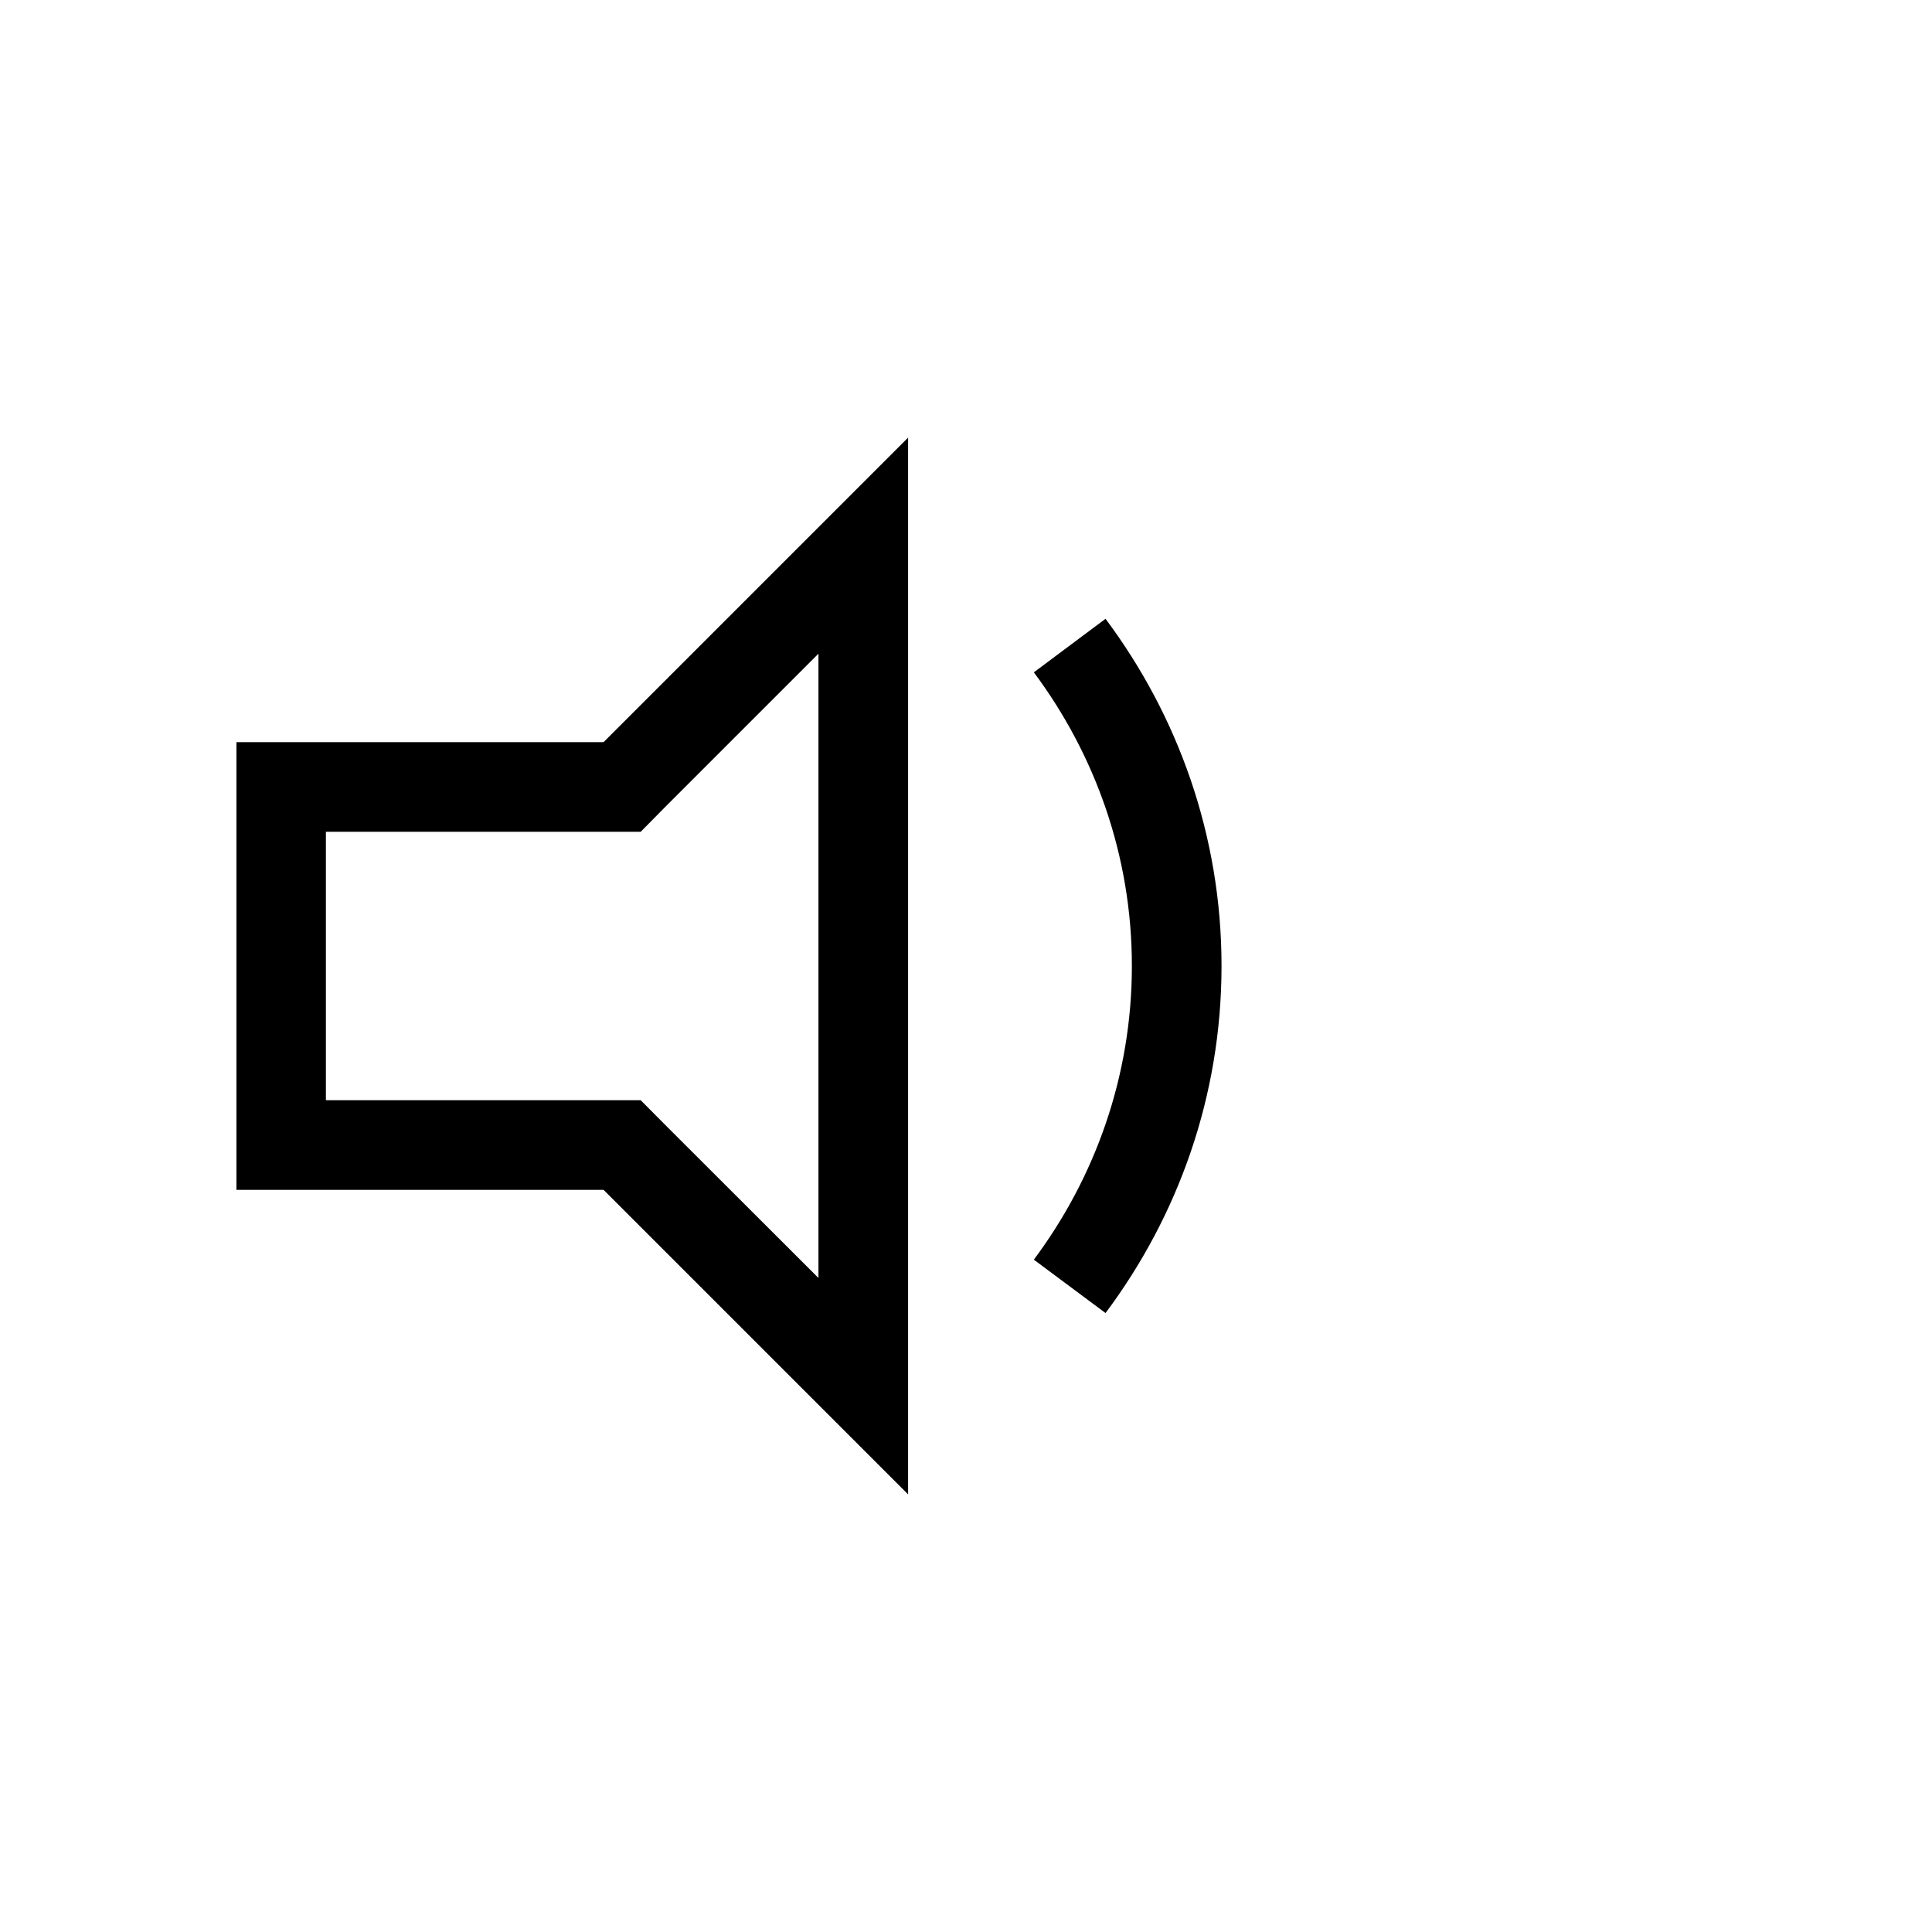
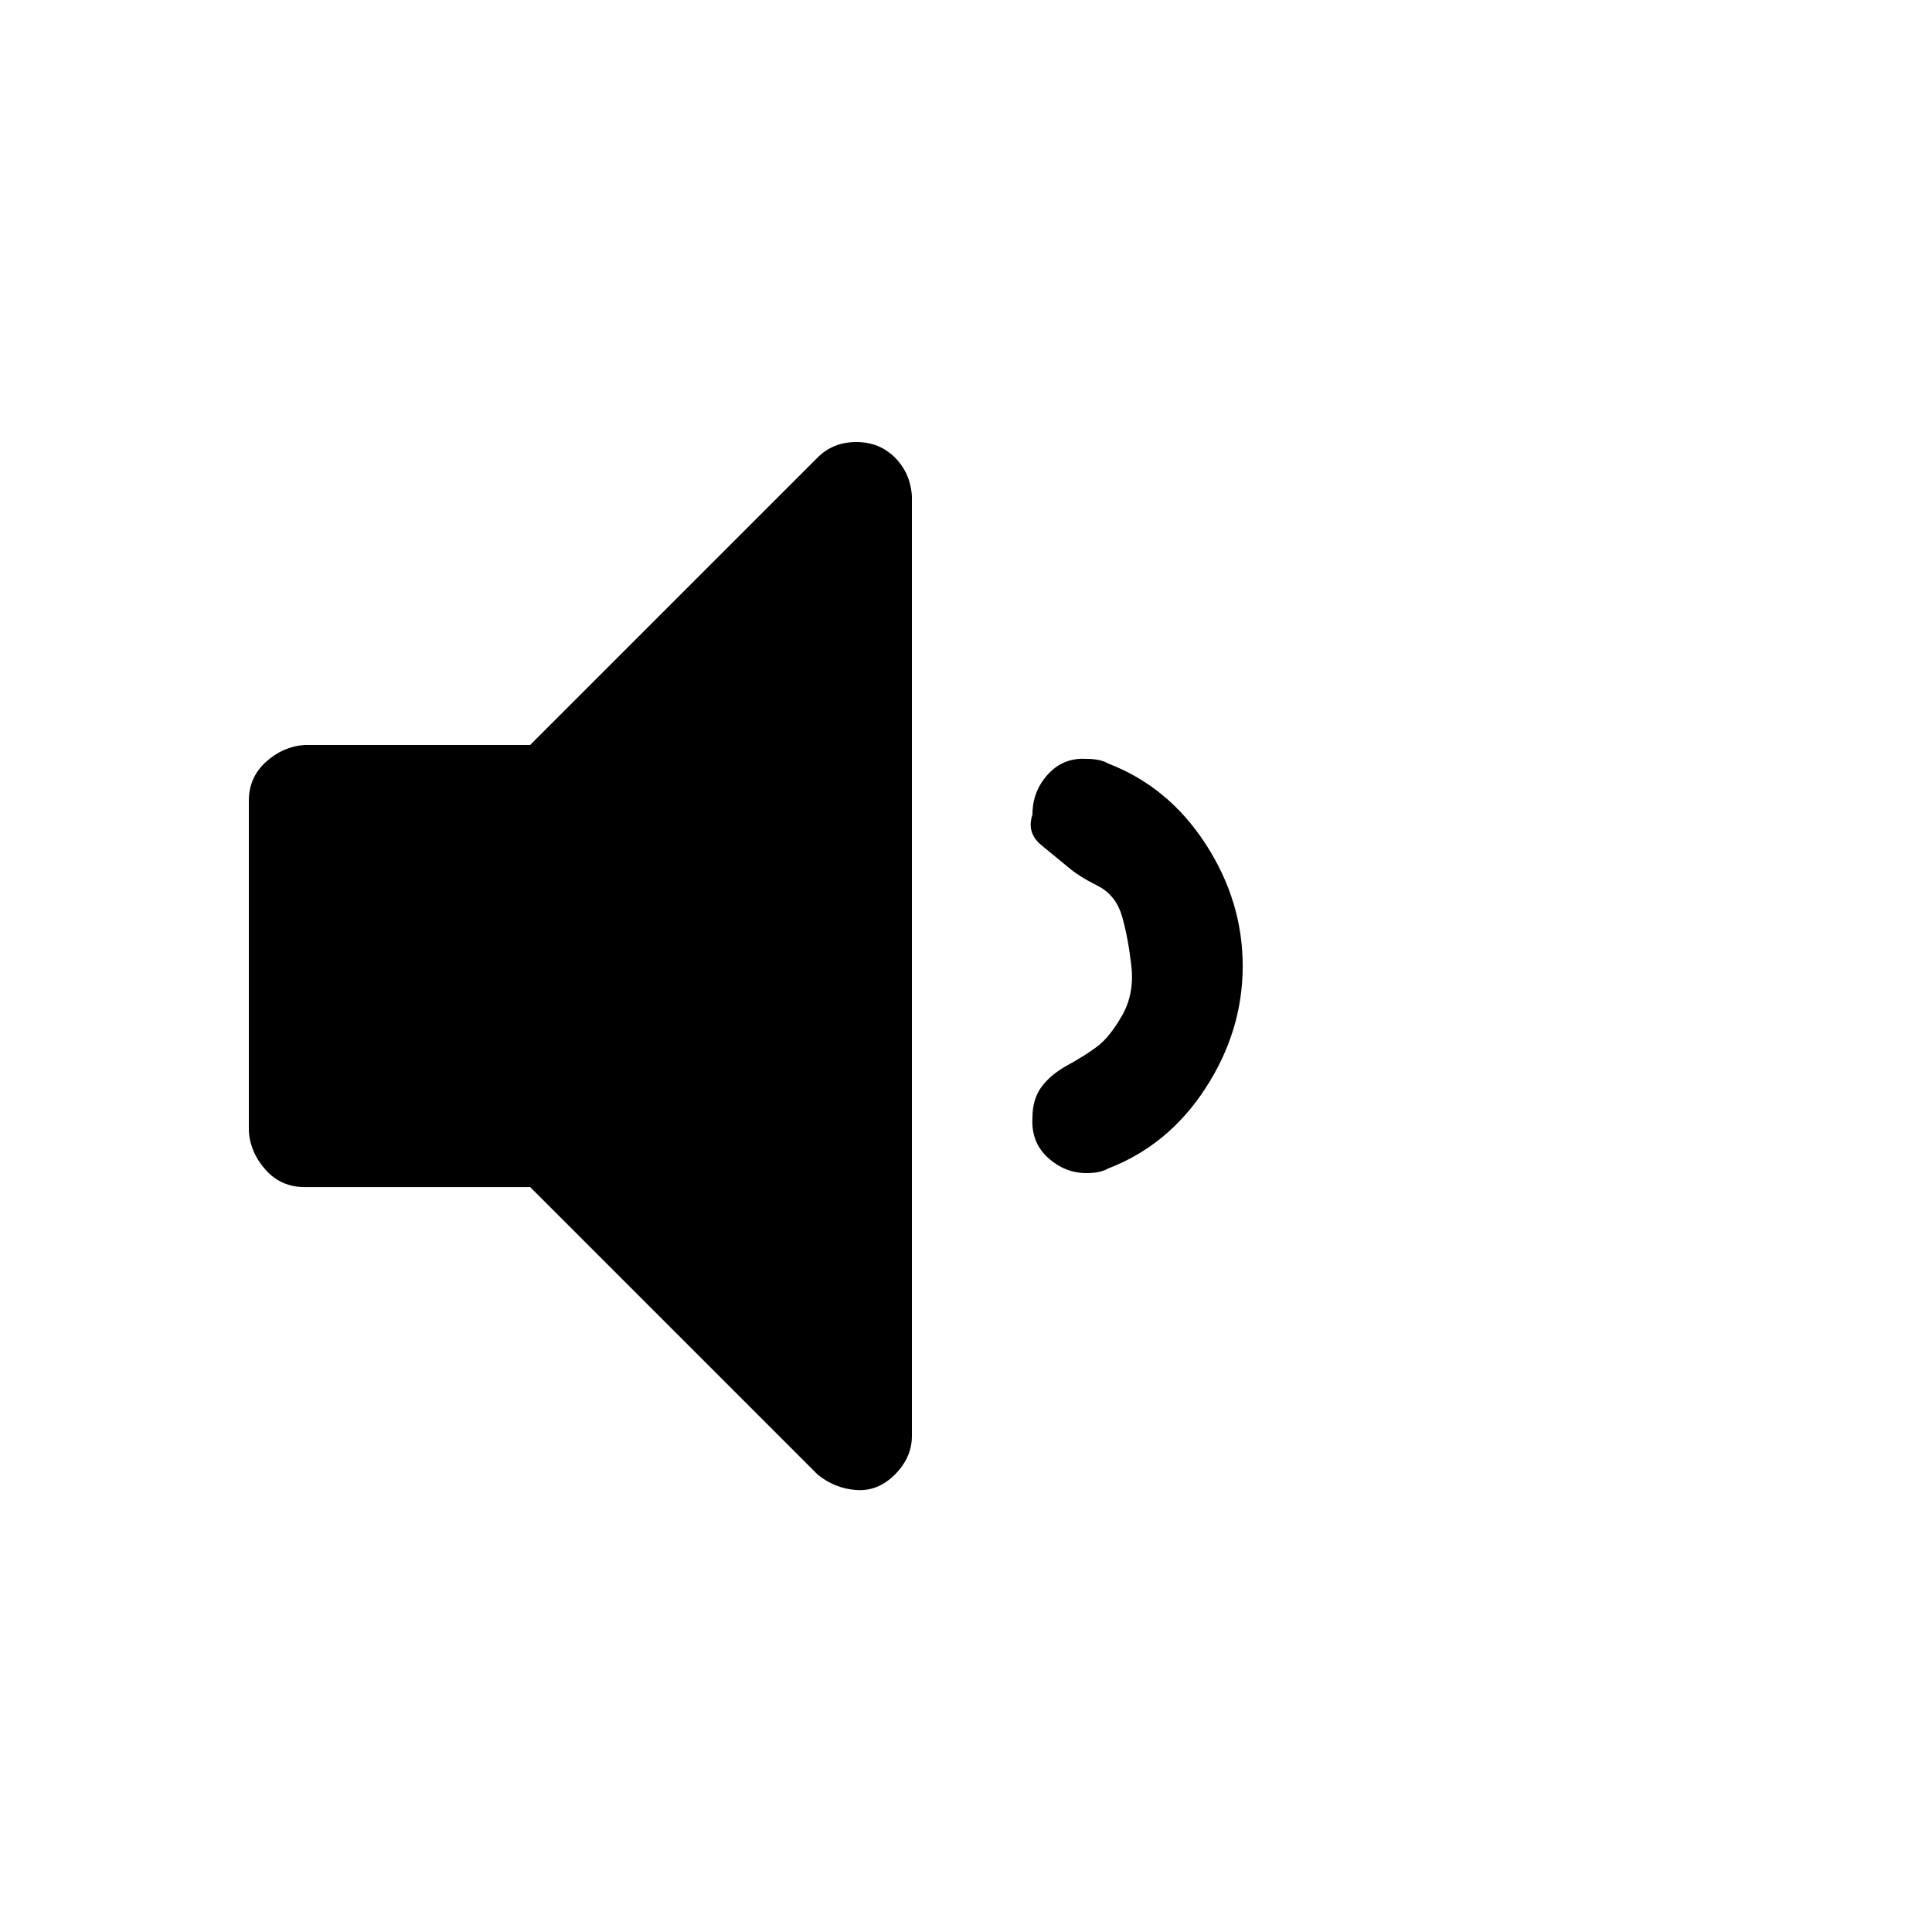
- <svg xmlns="http://www.w3.org/2000/svg" version="1.1" id="Layer_1" x="0px" y="0px" width="1000px" height="1000px" viewBox="0 0 1000 1000" enable-background="new 0 0 1000 1000" xml:space="preserve">
+ <svg xmlns="http://www.w3.org/2000/svg" version="1.1" id="Layer_1" x="0px" y="0px" width="40px" height="40px" viewBox="0 0 40 40" enable-background="new 0 0 40 40" xml:space="preserve">
  <g>
-     <g>
-       <path d="M122.375,384.13v231.74h190.033l157.623,157.623V226.507L312.408,384.13H122.375z M345.172,416.806l78.458-78.457v323.125    l-78.458-78.367l-13.548-13.639h-19.216h-143.72V430.531h143.72h19.216L345.172,416.806z M535.117,348    c31.701,42.505,50.74,95.017,50.74,151.956c0,57.027-19.039,109.538-50.74,152.044l37.104,27.628    c37.546-50.209,60.038-112.284,60.038-179.672c0-67.299-22.492-129.375-60.038-179.672L535.117,348z" />
-     </g>
+     <path d="M18.88,10.272v19.457c0,0.299-0.118,0.565-0.352,0.8c-0.235,0.235-0.501,0.342-0.8,0.32c-0.299-0.021-0.565-0.129-0.8-0.32   l-5.952-5.952H6.304c-0.32,0-0.587-0.117-0.8-0.352c-0.213-0.235-0.331-0.501-0.352-0.801v-6.848c0-0.32,0.117-0.586,0.352-0.8   c0.234-0.213,0.501-0.331,0.8-0.352h4.672l5.952-5.952c0.213-0.213,0.48-0.32,0.8-0.32c0.32,0,0.586,0.107,0.8,0.32   C18.741,9.686,18.859,9.952,18.88,10.272z M25.729,20c0,0.896-0.256,1.739-0.769,2.528c-0.512,0.789-1.184,1.344-2.016,1.664   c-0.107,0.063-0.256,0.096-0.448,0.096c-0.299,0-0.565-0.106-0.8-0.32c-0.235-0.213-0.342-0.49-0.32-0.832   c0-0.255,0.064-0.469,0.192-0.64c0.128-0.17,0.309-0.32,0.544-0.447c0.234-0.129,0.438-0.257,0.608-0.385   c0.17-0.128,0.341-0.341,0.512-0.64s0.234-0.64,0.192-1.024c-0.044-0.384-0.107-0.725-0.192-1.024   c-0.086-0.298-0.256-0.512-0.512-0.64c-0.257-0.128-0.459-0.256-0.608-0.384l-0.544-0.448c-0.214-0.171-0.277-0.384-0.192-0.64   c0-0.32,0.106-0.597,0.32-0.832c0.213-0.234,0.48-0.341,0.8-0.32c0.192,0,0.341,0.032,0.448,0.096   c0.832,0.32,1.504,0.875,2.016,1.664C25.473,18.262,25.729,19.104,25.729,20z" />
  </g>
</svg>
